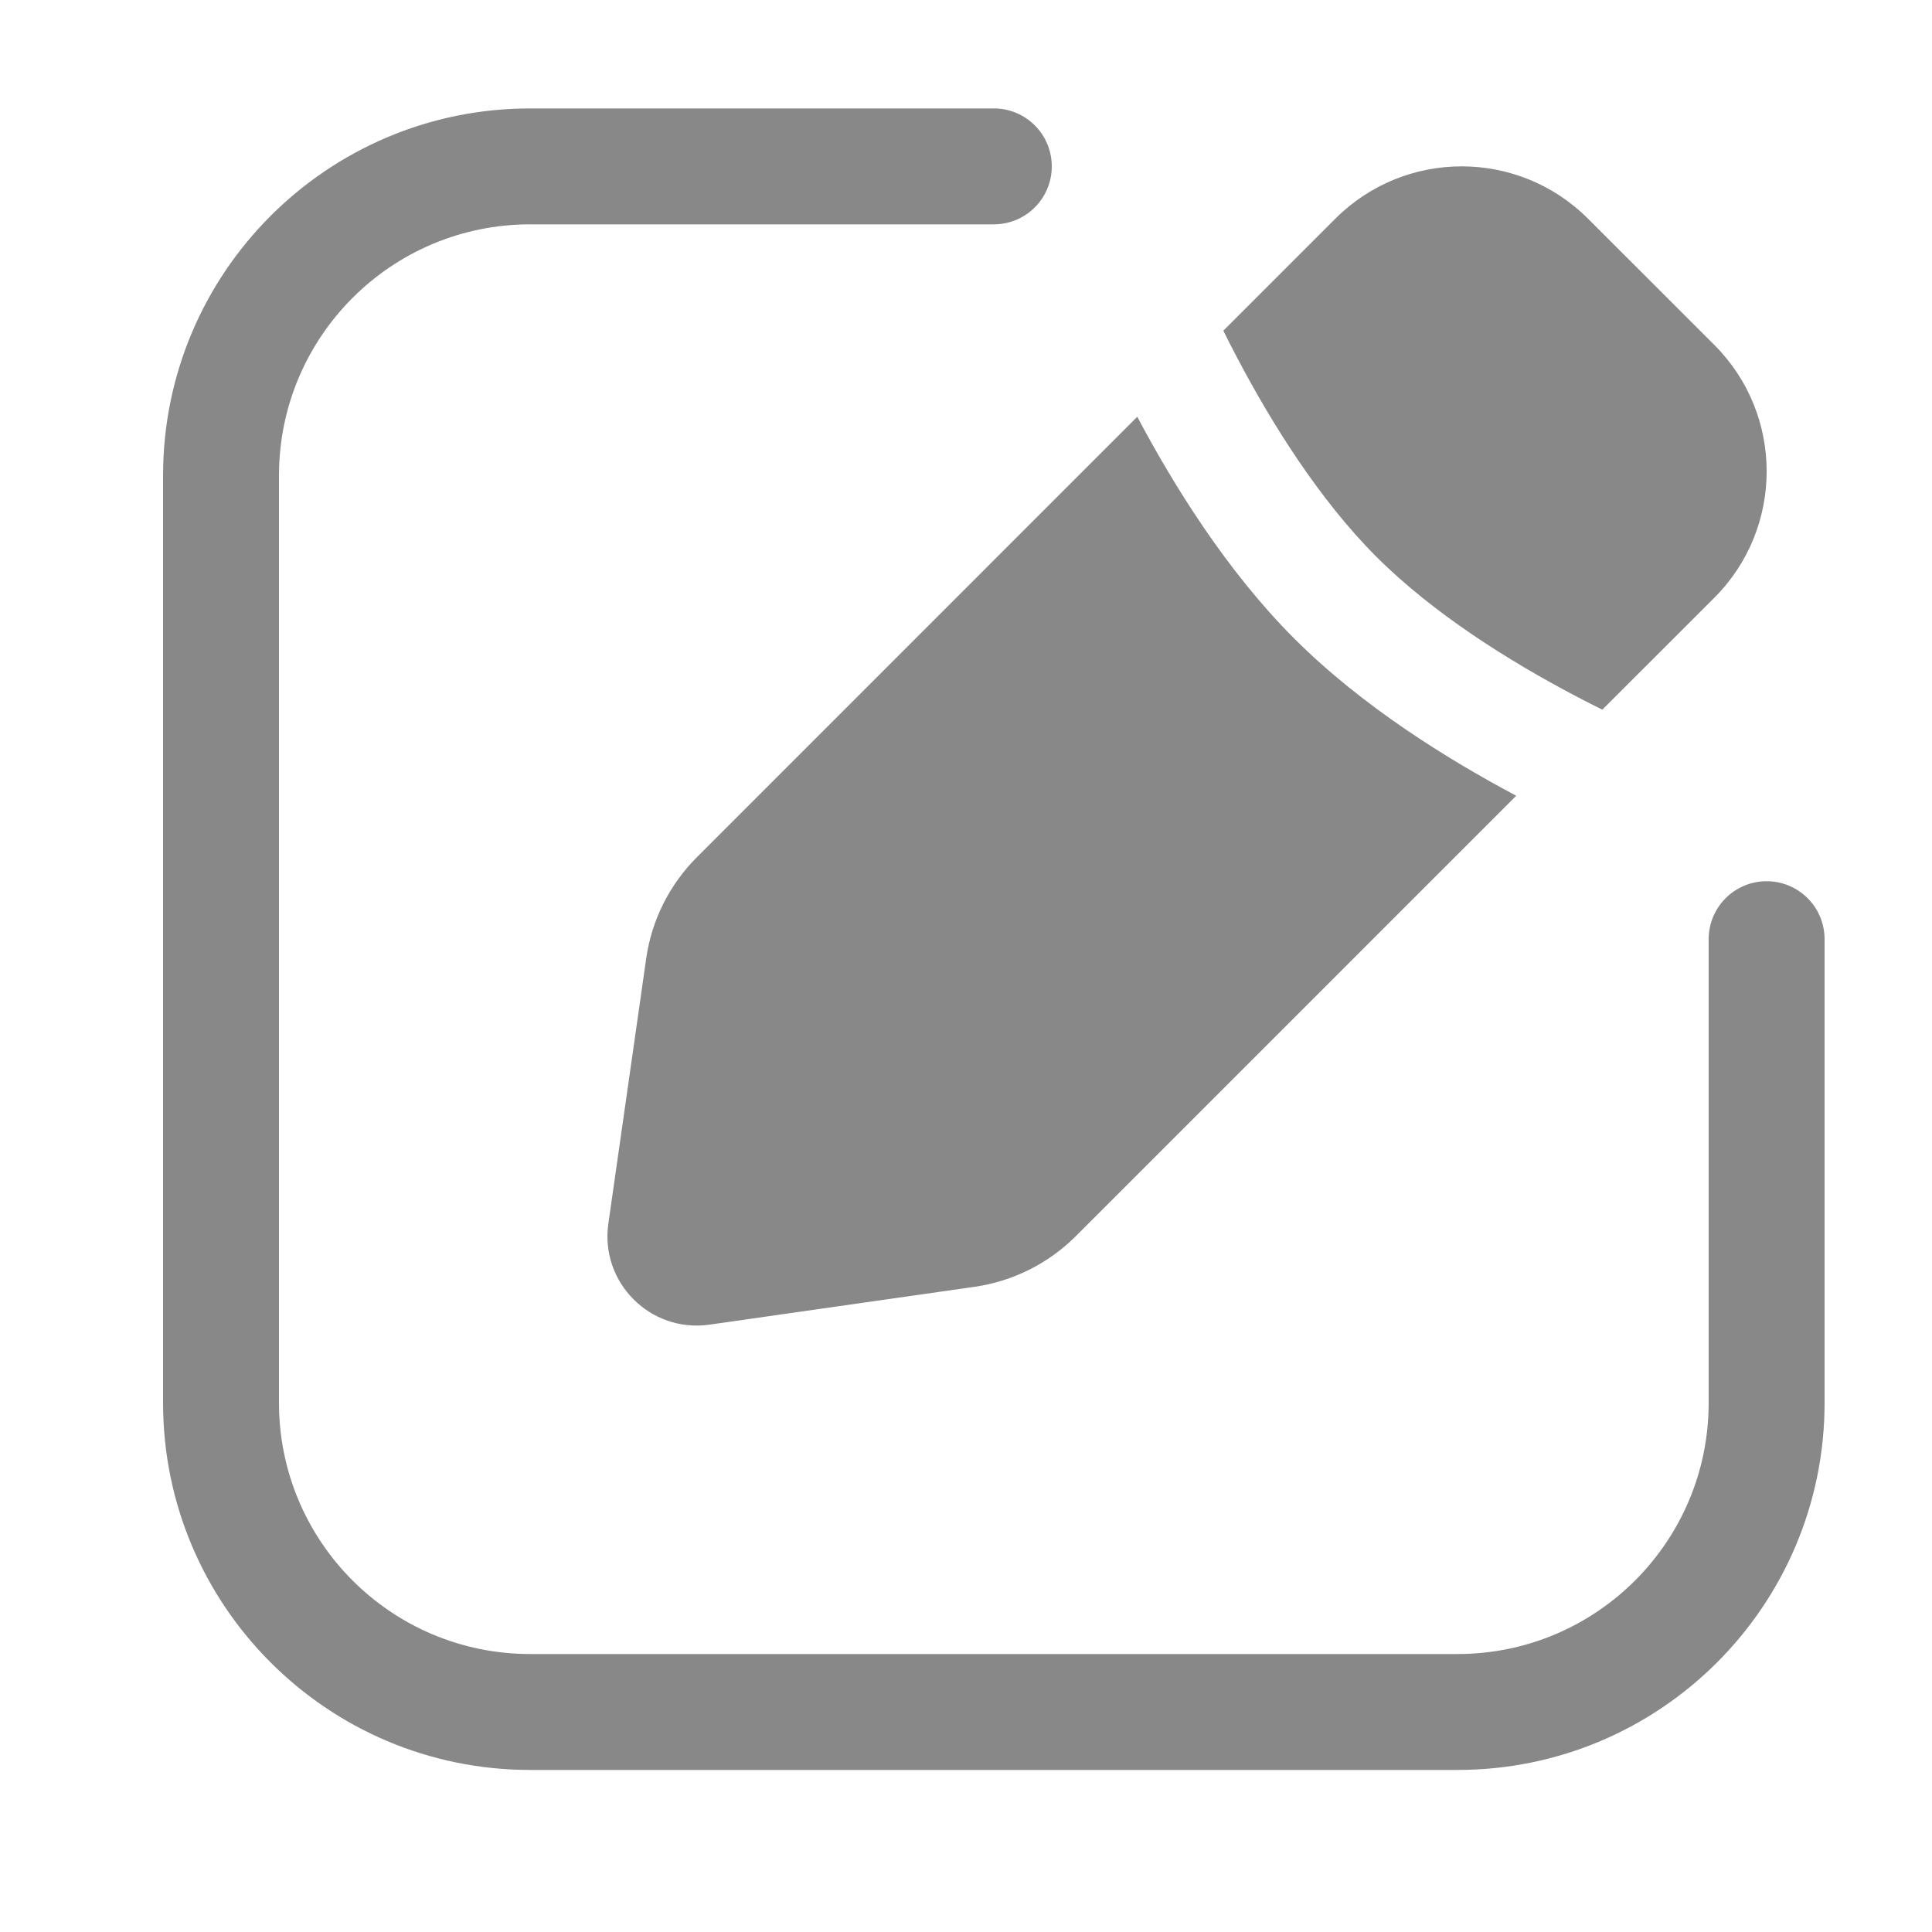
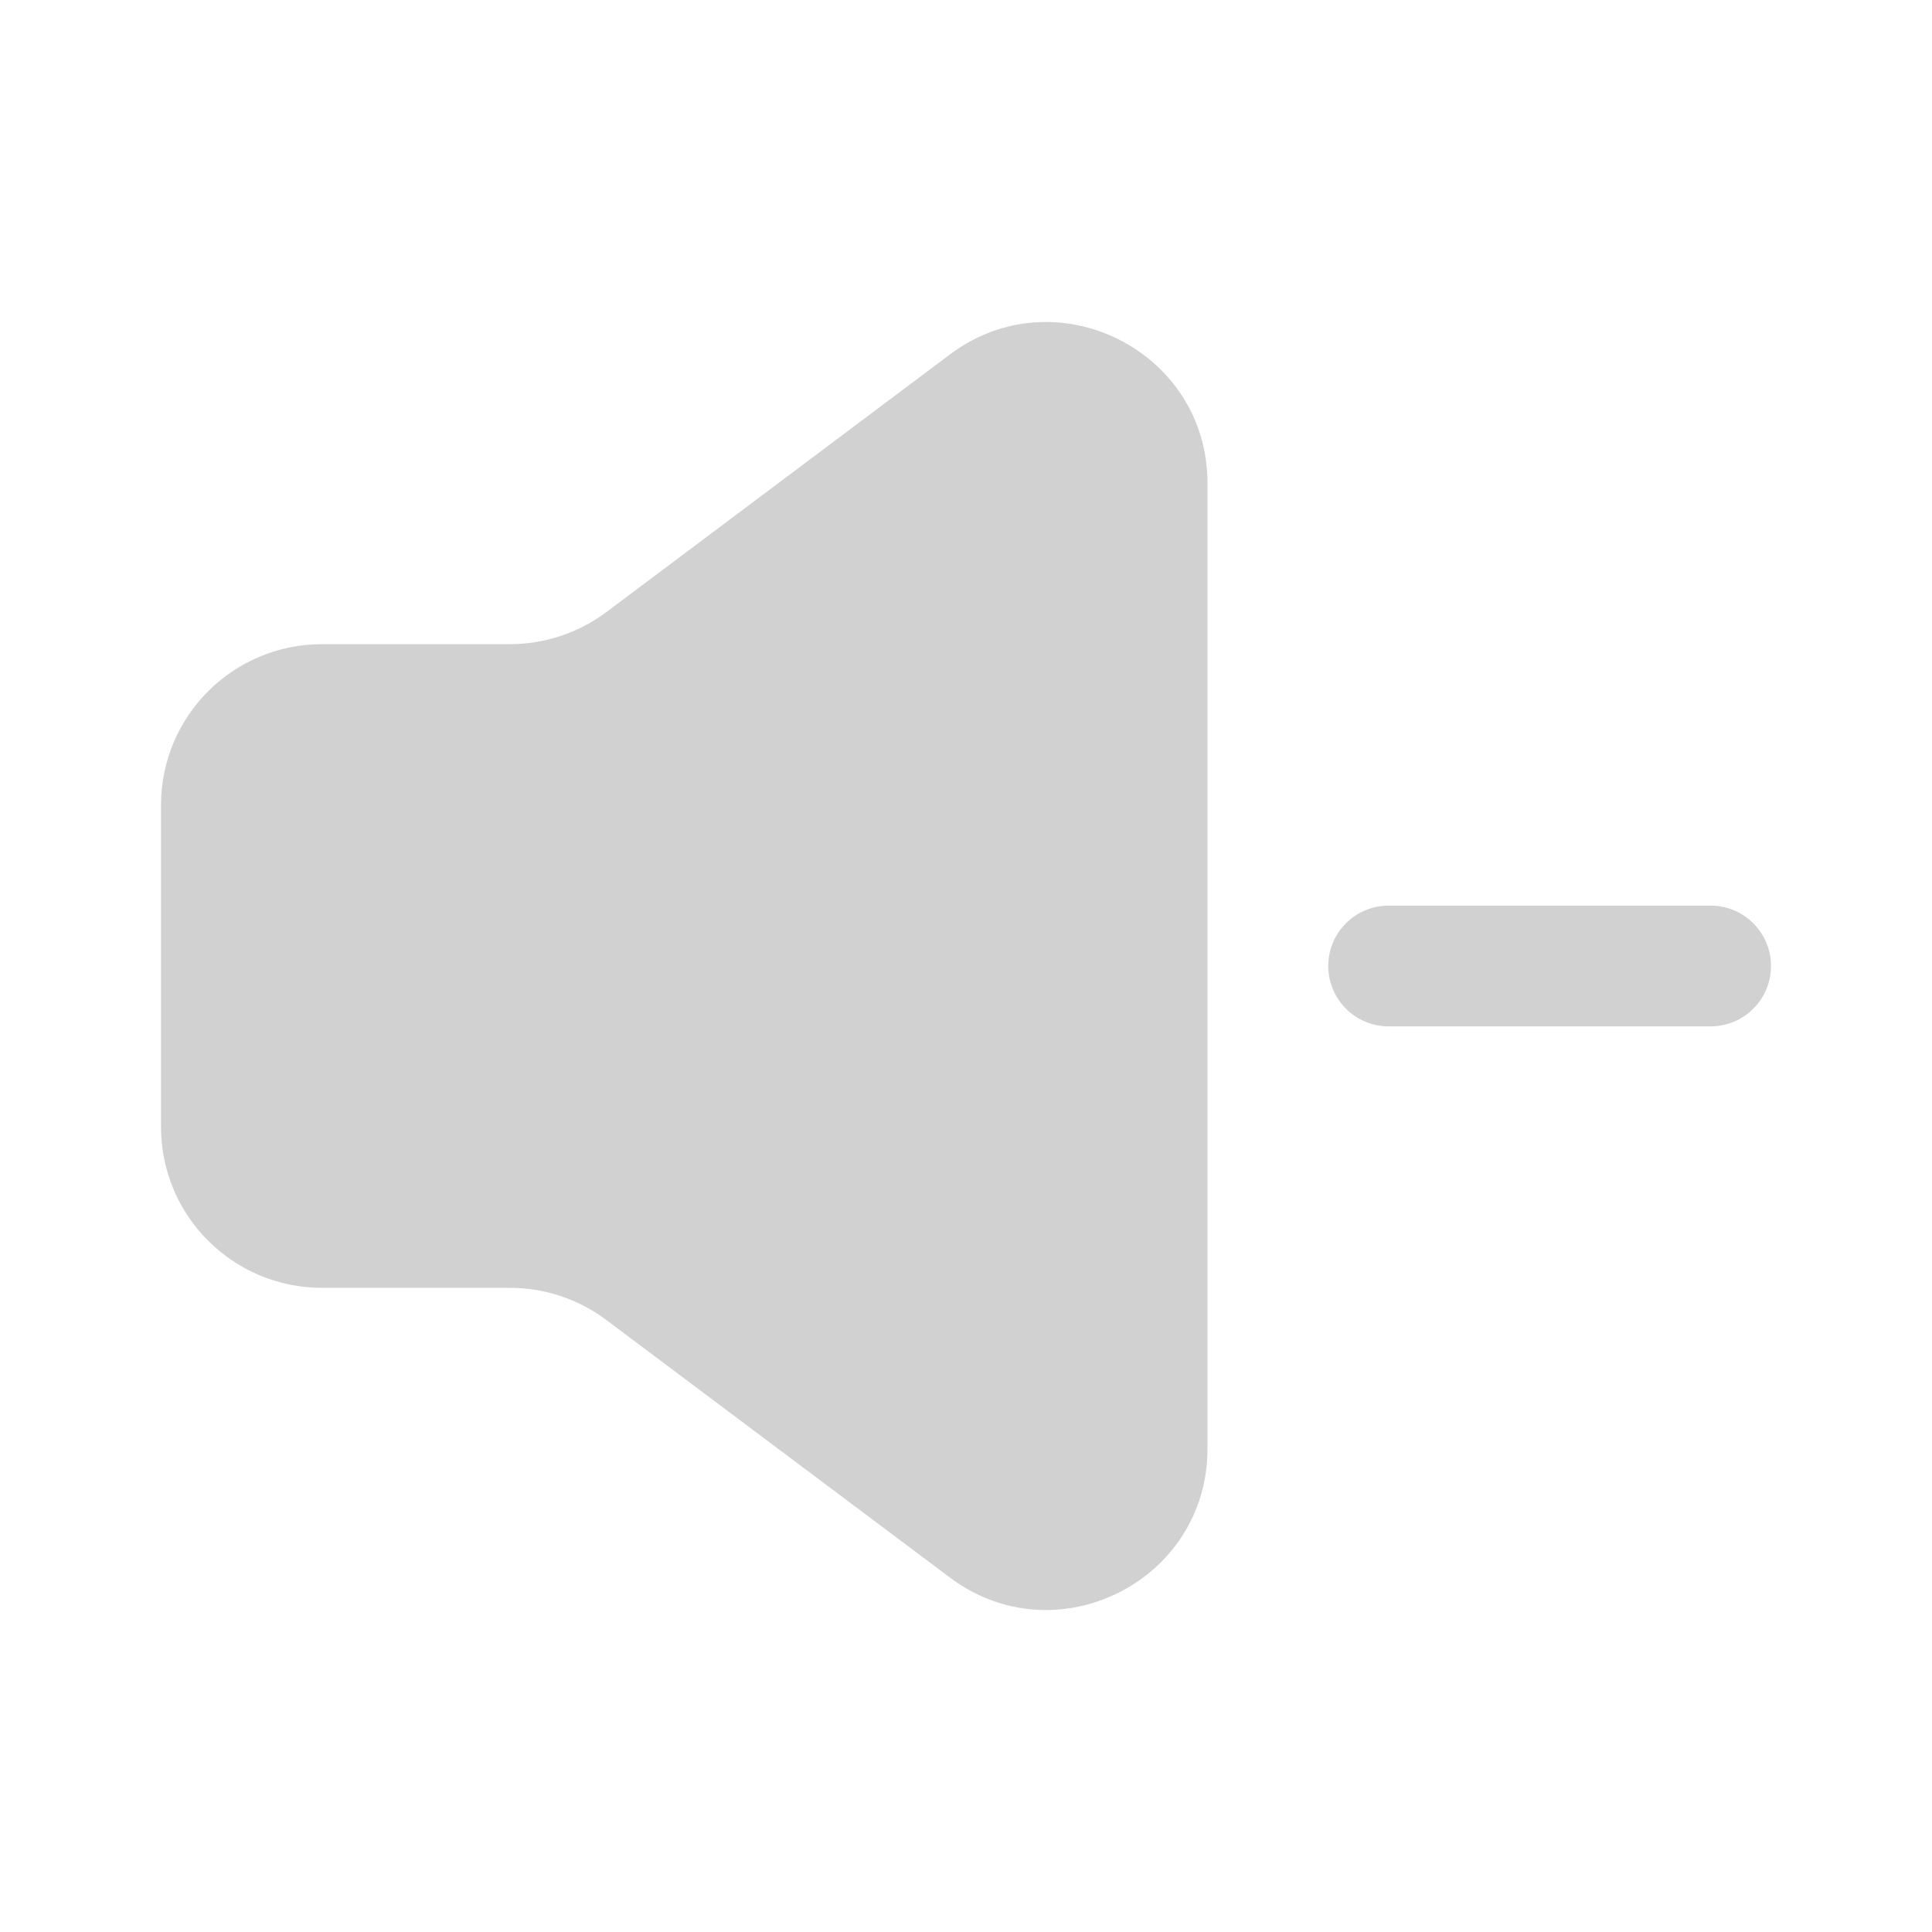
- <svg xmlns="http://www.w3.org/2000/svg" width="25" height="25" viewBox="0 0 25 25" fill="none">
-   <path d="M12.86 1.403C13.275 1.403 13.61 1.739 13.61 2.153C13.61 2.567 13.275 2.903 12.86 2.903H6.86C5.065 2.903 3.61 4.358 3.61 6.153V18.153C3.61 19.948 5.065 21.403 6.86 21.403H18.86C20.655 21.403 22.11 19.948 22.11 18.153V12.153C22.11 11.739 22.446 11.403 22.86 11.403C23.275 11.403 23.61 11.739 23.61 12.153V18.153C23.61 20.776 21.484 22.903 18.86 22.903H6.86C4.237 22.903 2.11 20.776 2.11 18.153V6.153C2.11 3.529 4.237 1.403 6.86 1.403H12.86ZM14.716 5.393C15.184 6.275 15.873 7.389 16.749 8.264C17.625 9.14 18.738 9.829 19.62 10.297L13.92 15.997C13.566 16.35 13.107 16.58 12.612 16.651L9.18 17.141C8.417 17.25 7.763 16.596 7.872 15.834L8.362 12.401C8.433 11.906 8.663 11.447 9.017 11.093L14.716 5.393ZM17.279 2.83C18.182 1.927 19.646 1.927 20.549 2.83L22.184 4.464C23.086 5.367 23.086 6.831 22.184 7.734L20.734 9.183C20.621 9.127 20.5 9.066 20.376 9C19.541 8.561 18.549 7.943 17.81 7.204C17.07 6.464 16.453 5.473 16.013 4.637C15.947 4.513 15.886 4.393 15.83 4.279L17.279 2.83Z" fill="#888888" />
+ <svg xmlns="http://www.w3.org/2000/svg" width="24" height="24" viewBox="0 0 24 24" fill="none">
+   <path d="M11.8 4.403C13.118 3.415 15 4.356 15 6.003V17.997C15 19.645 13.118 20.585 11.8 19.597L7.533 16.398C7.187 16.138 6.766 15.998 6.334 15.998H4C2.895 15.998 2 15.103 2 13.999V10.001C2 8.897 2.895 8.002 4 8.002H6.334C6.766 8.002 7.187 7.862 7.533 7.603L11.8 4.403ZM21.25 11.25C21.664 11.25 22 11.586 22 12C22 12.414 21.664 12.75 21.25 12.75H17.25C16.836 12.75 16.5 12.414 16.5 12C16.5 11.586 16.836 11.25 17.25 11.25H21.25Z" fill="#D1D1D1" />
</svg>
